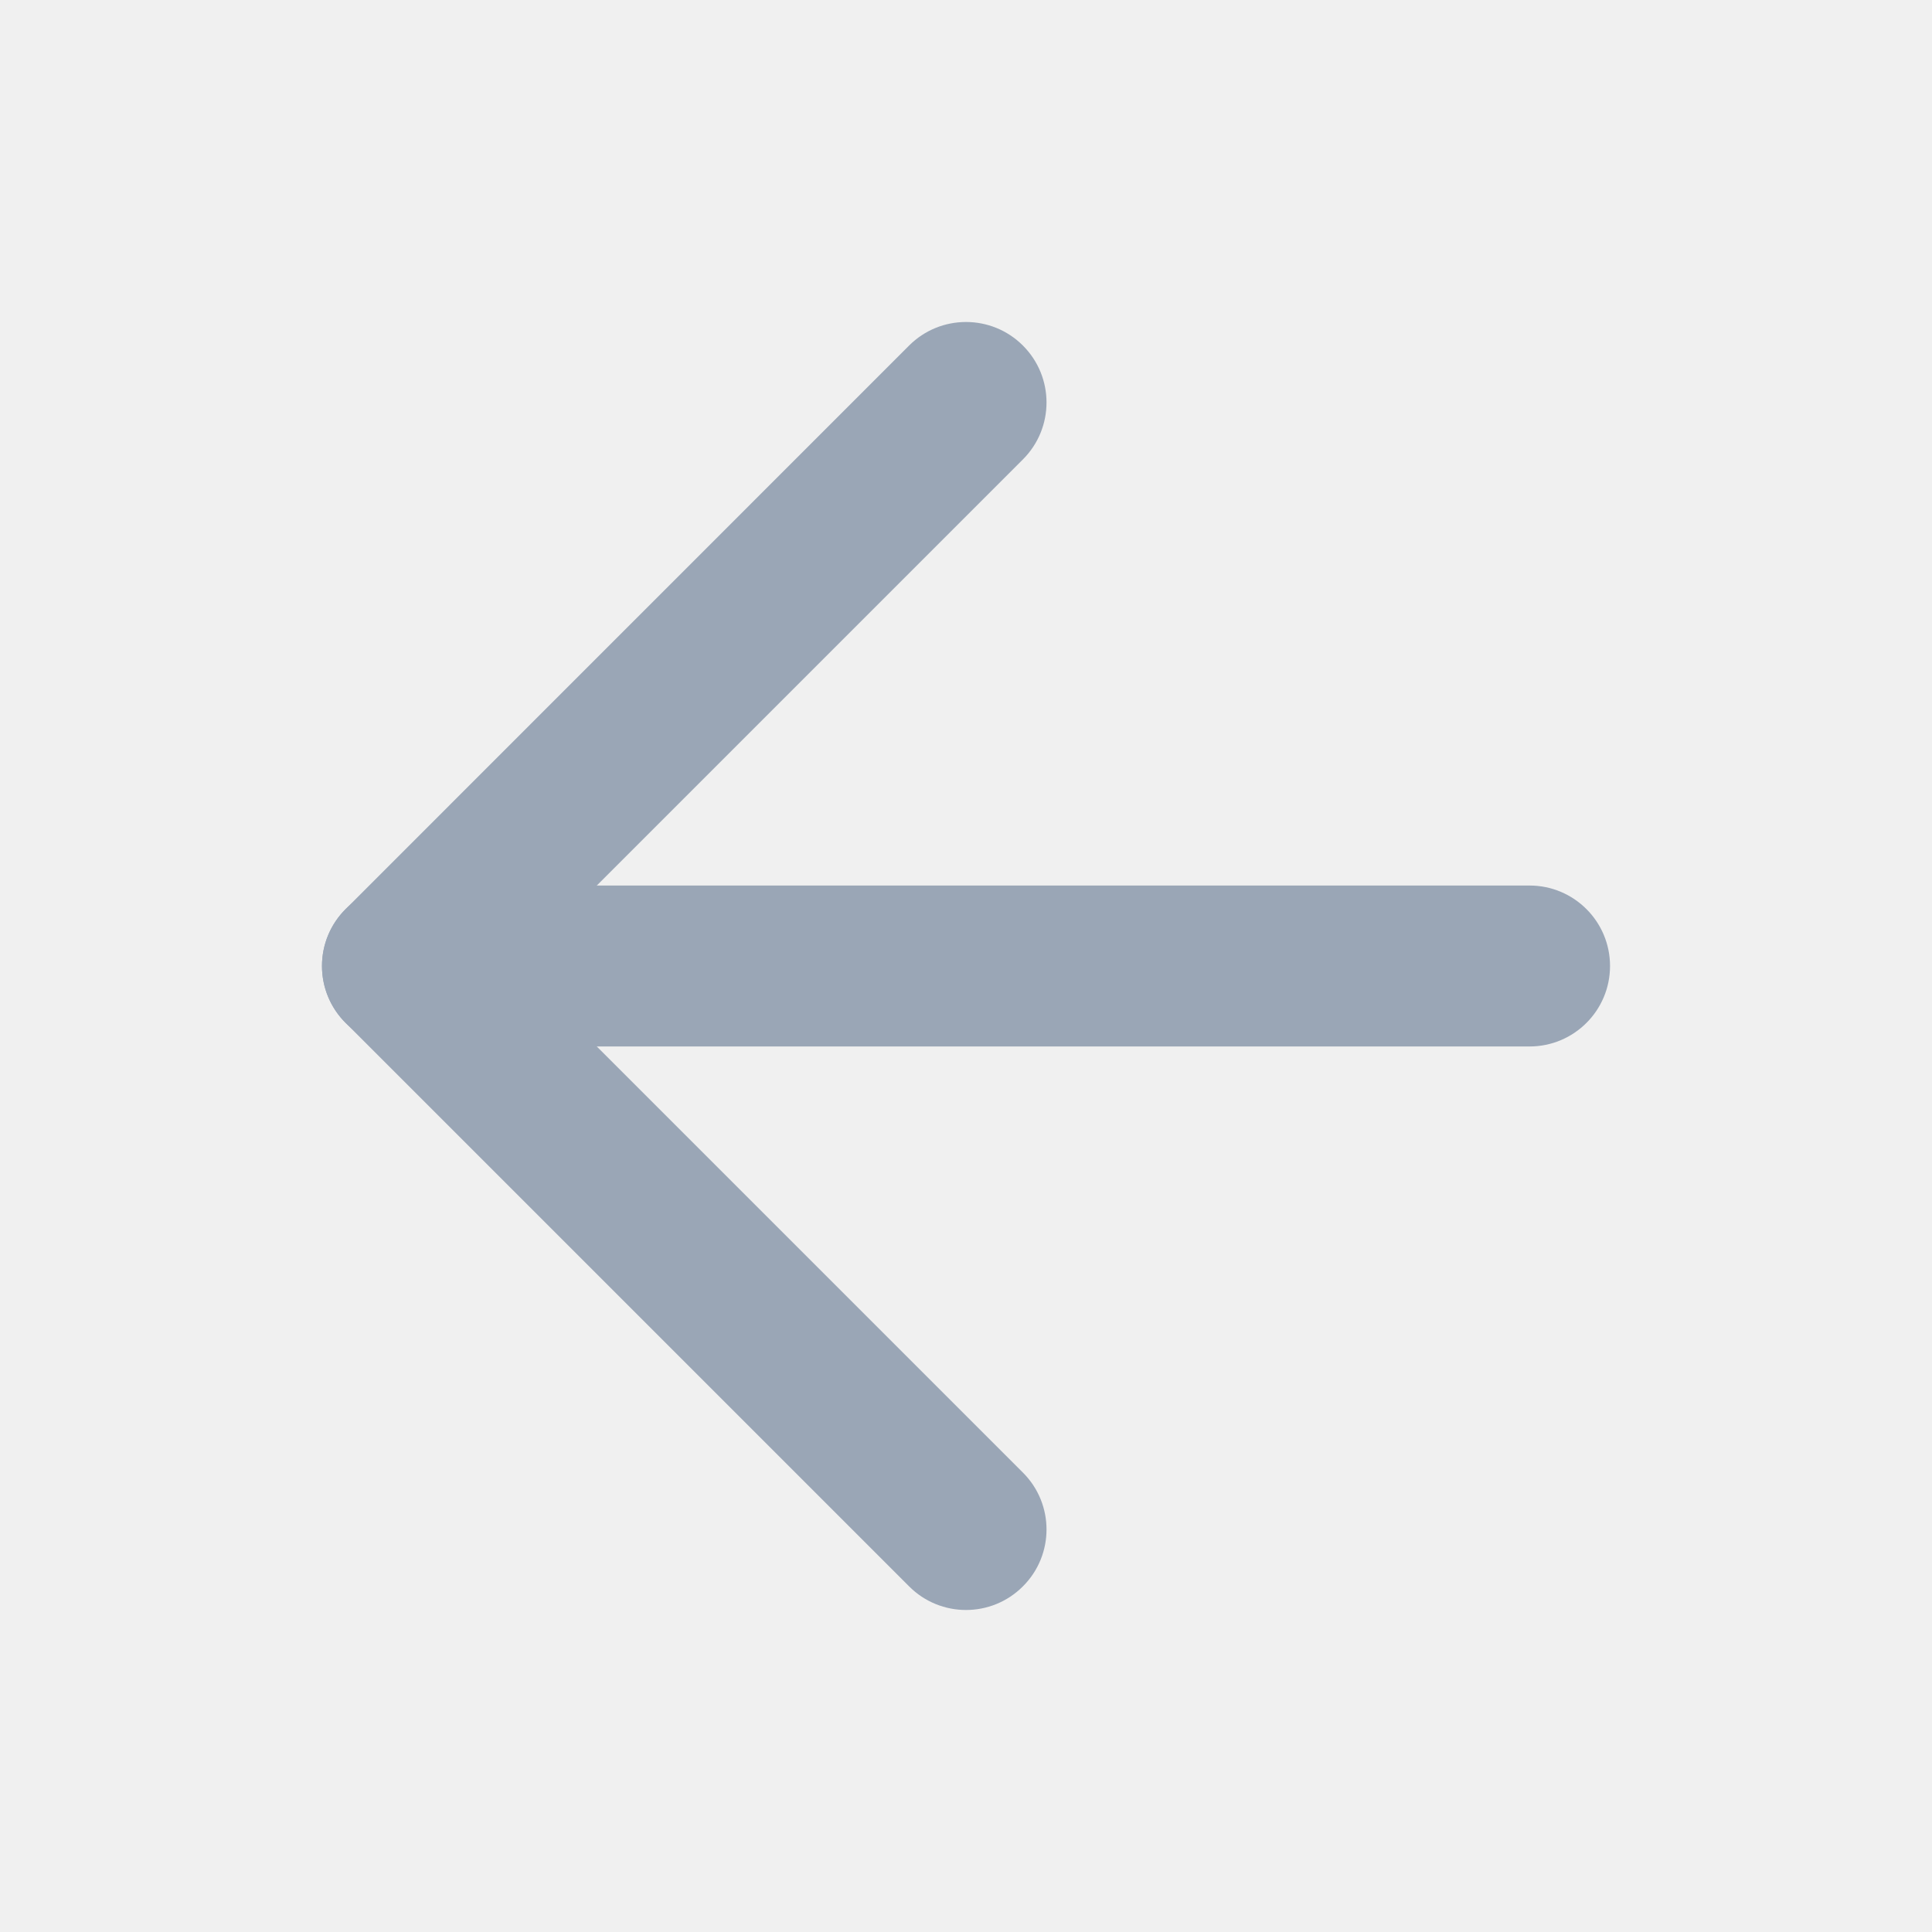
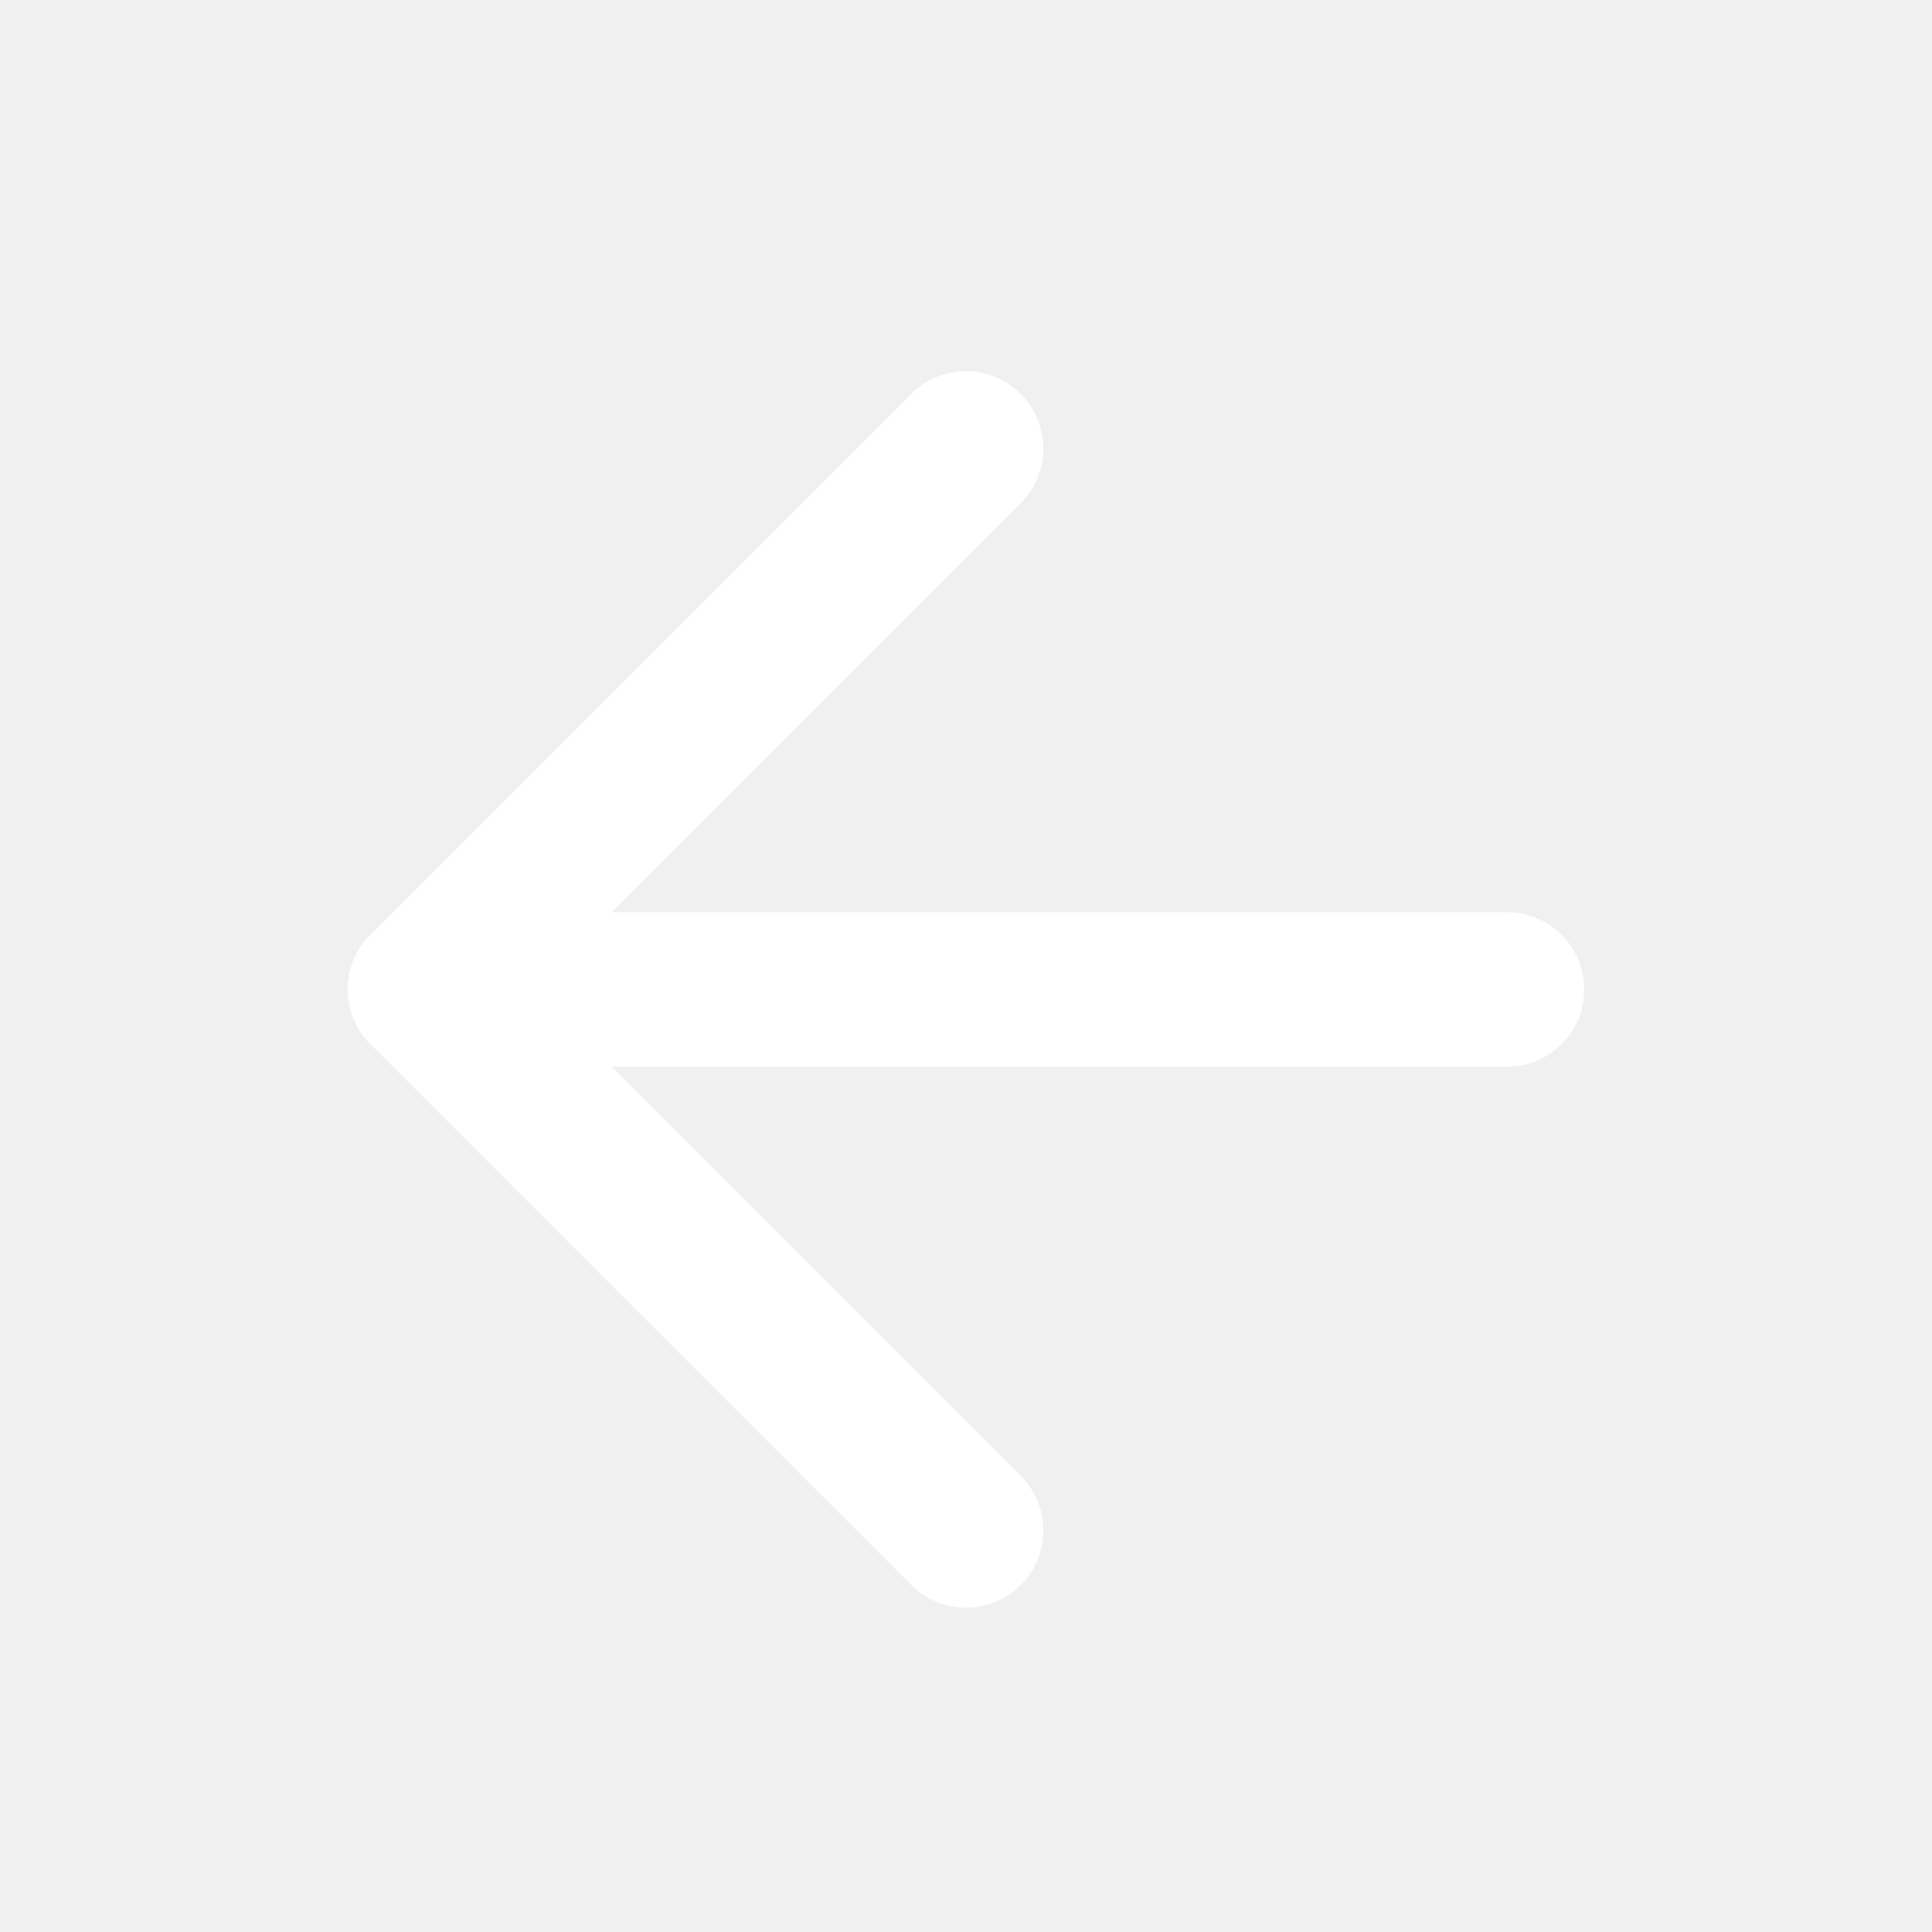
- <svg xmlns="http://www.w3.org/2000/svg" width="20" height="20" viewBox="0 0 20 20" fill="none">
-   <path fill-rule="evenodd" clip-rule="evenodd" d="M10.589 3.577C10.915 3.903 10.915 4.43 10.589 4.756L5.345 10L10.589 15.244C10.915 15.569 10.915 16.097 10.589 16.422C10.264 16.748 9.736 16.748 9.411 16.422L3.578 10.589C3.252 10.264 3.252 9.736 3.578 9.411L9.411 3.577C9.736 3.252 10.264 3.252 10.589 3.577Z" fill="#9AA6B6" />
-   <path fill-rule="evenodd" clip-rule="evenodd" d="M3.333 10C3.333 9.54 3.707 9.167 4.167 9.167H15.834C16.294 9.167 16.667 9.54 16.667 10C16.667 10.46 16.294 10.833 15.834 10.833H4.167C3.707 10.833 3.333 10.46 3.333 10Z" fill="#9AA6B6" />
+ <svg xmlns="http://www.w3.org/2000/svg" width="25" height="25" viewBox="0 0 25 25" fill="none">
+   <path fill-rule="evenodd" clip-rule="evenodd" d="M13.207 5.097C13.598 5.487 13.598 6.12 13.207 6.511L6.914 12.804L13.207 19.097C13.598 19.487 13.598 20.12 13.207 20.511C12.817 20.901 12.183 20.901 11.793 20.511L4.793 13.511C4.402 13.12 4.402 12.487 4.793 12.097L11.793 5.097C12.183 4.706 12.817 4.706 13.207 5.097Z" fill="white" />
+   <path fill-rule="evenodd" clip-rule="evenodd" d="M4.5 12.804C4.5 12.251 4.948 11.804 5.5 11.804H19.5C20.052 11.804 20.5 12.251 20.5 12.804C20.5 13.356 20.052 13.804 19.5 13.804H5.5C4.948 13.804 4.5 13.356 4.5 12.804Z" fill="white" />
</svg>
